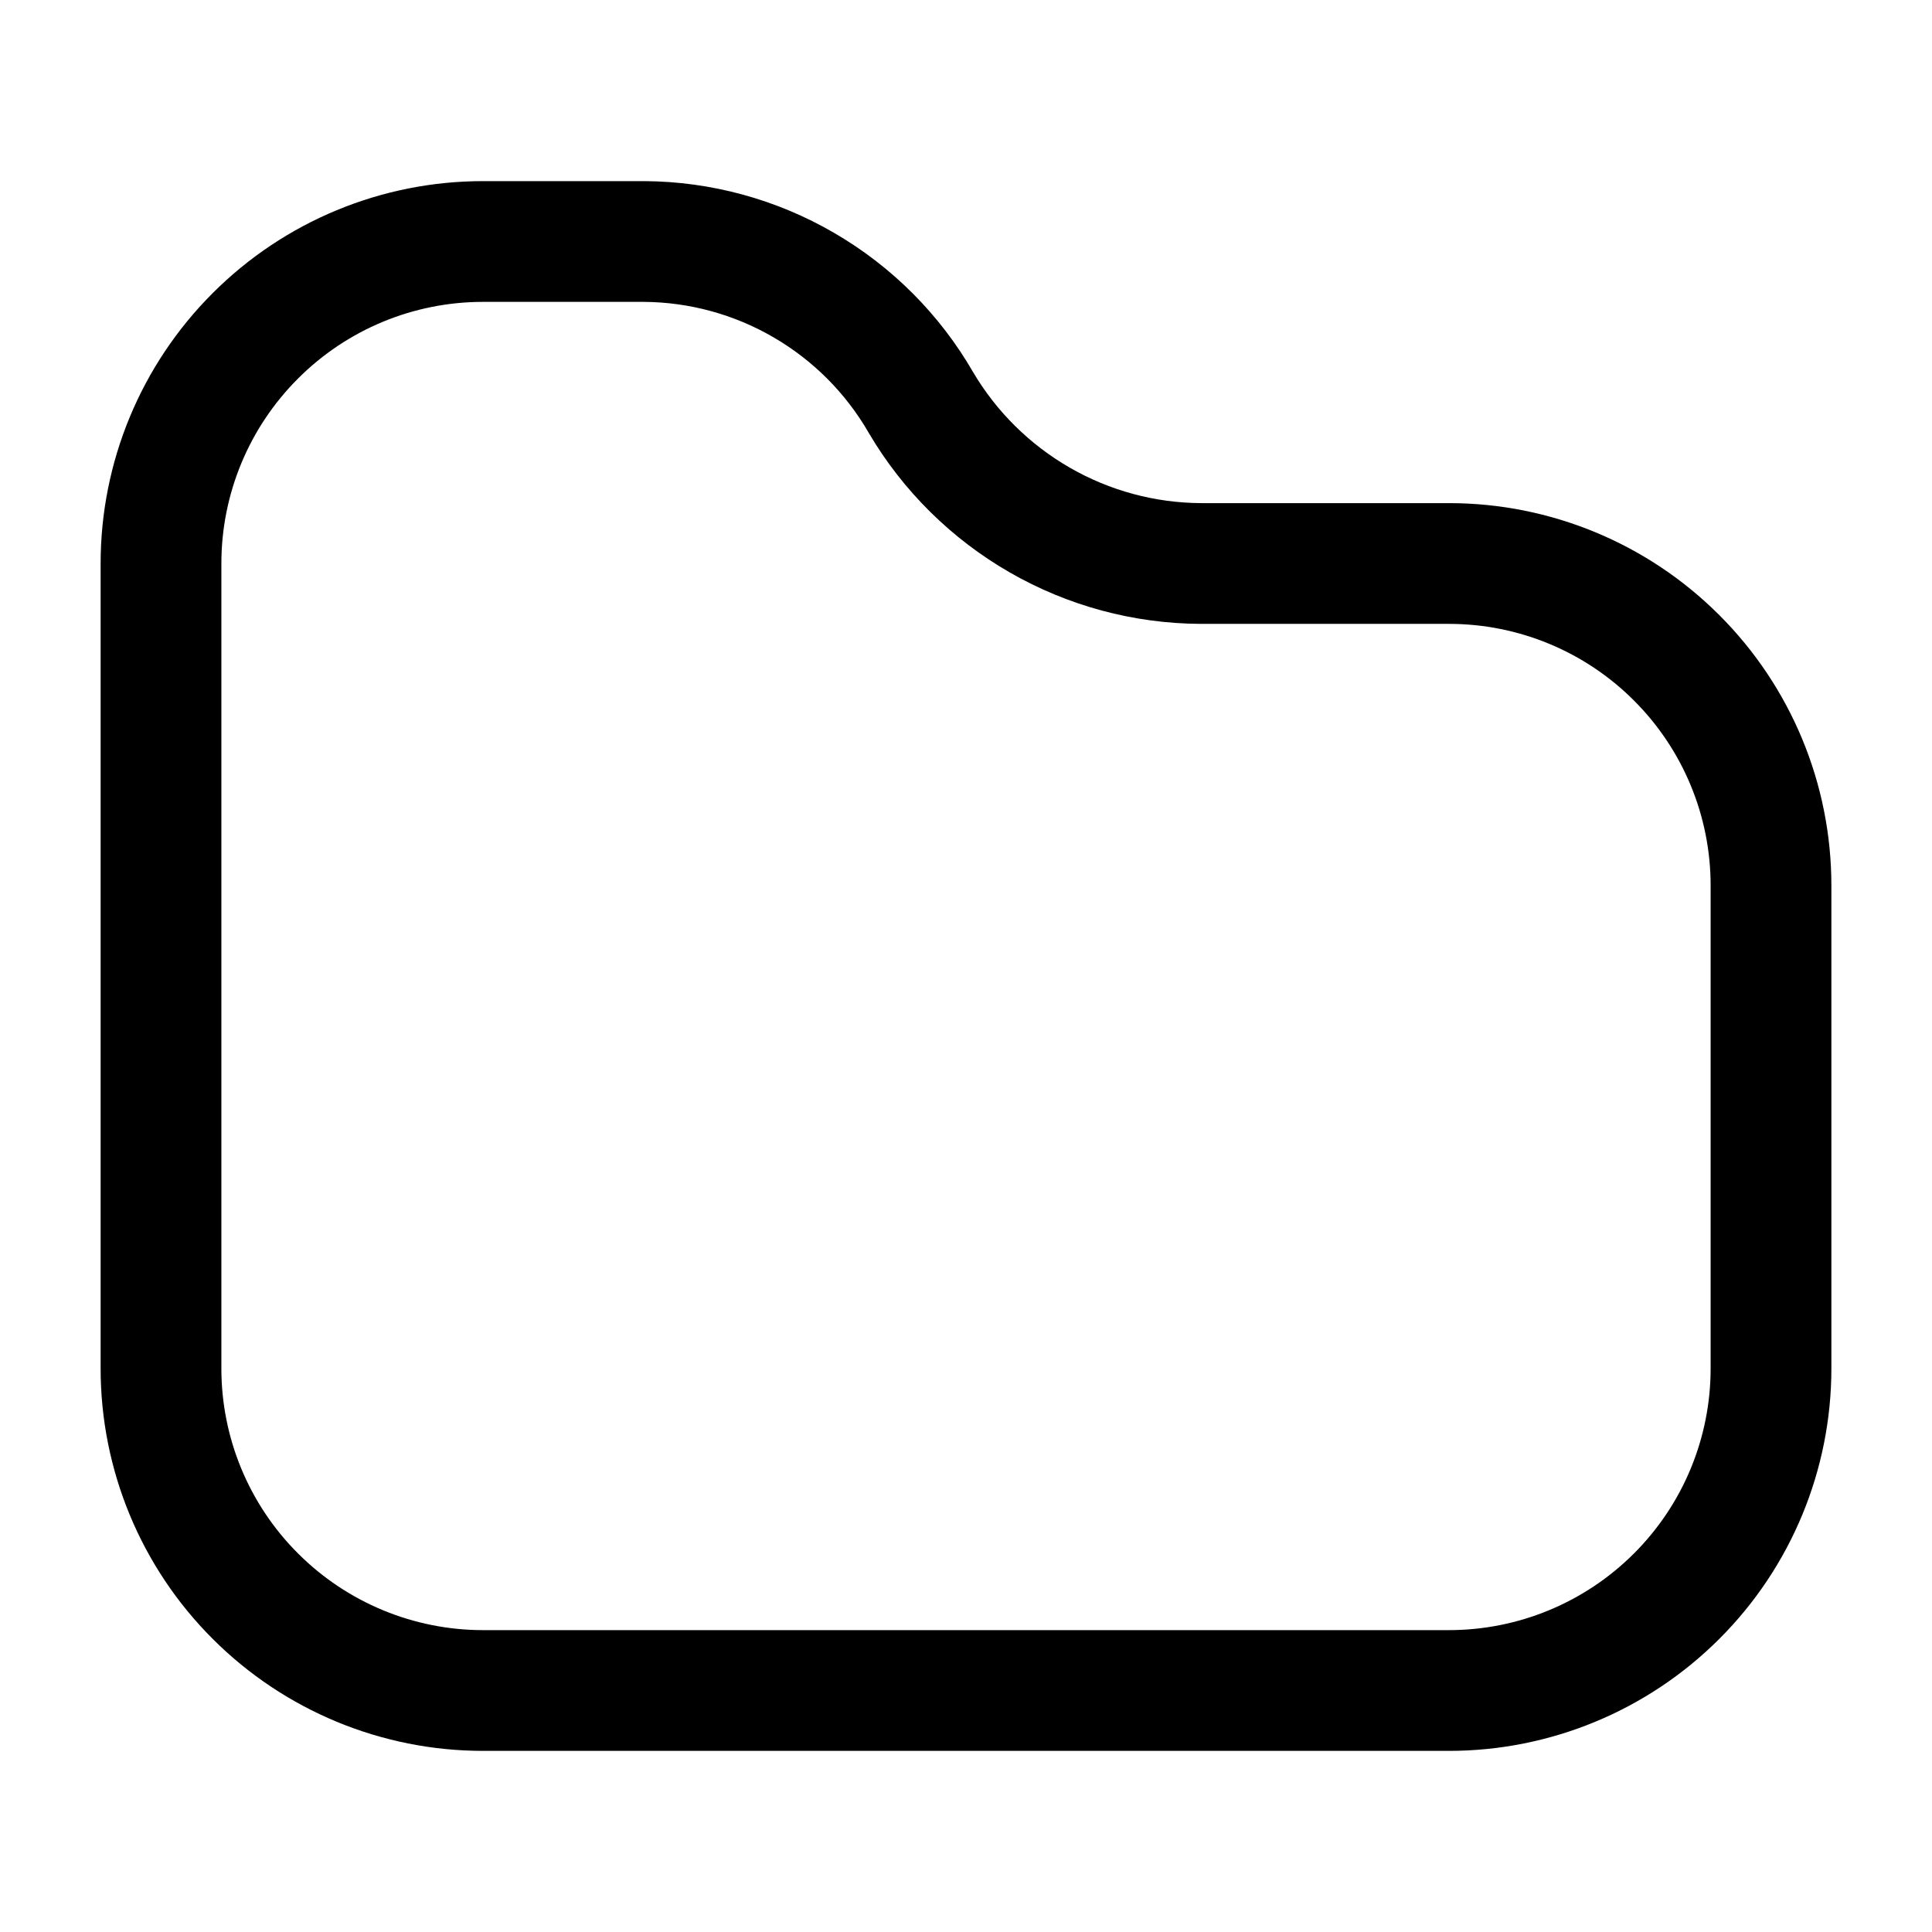
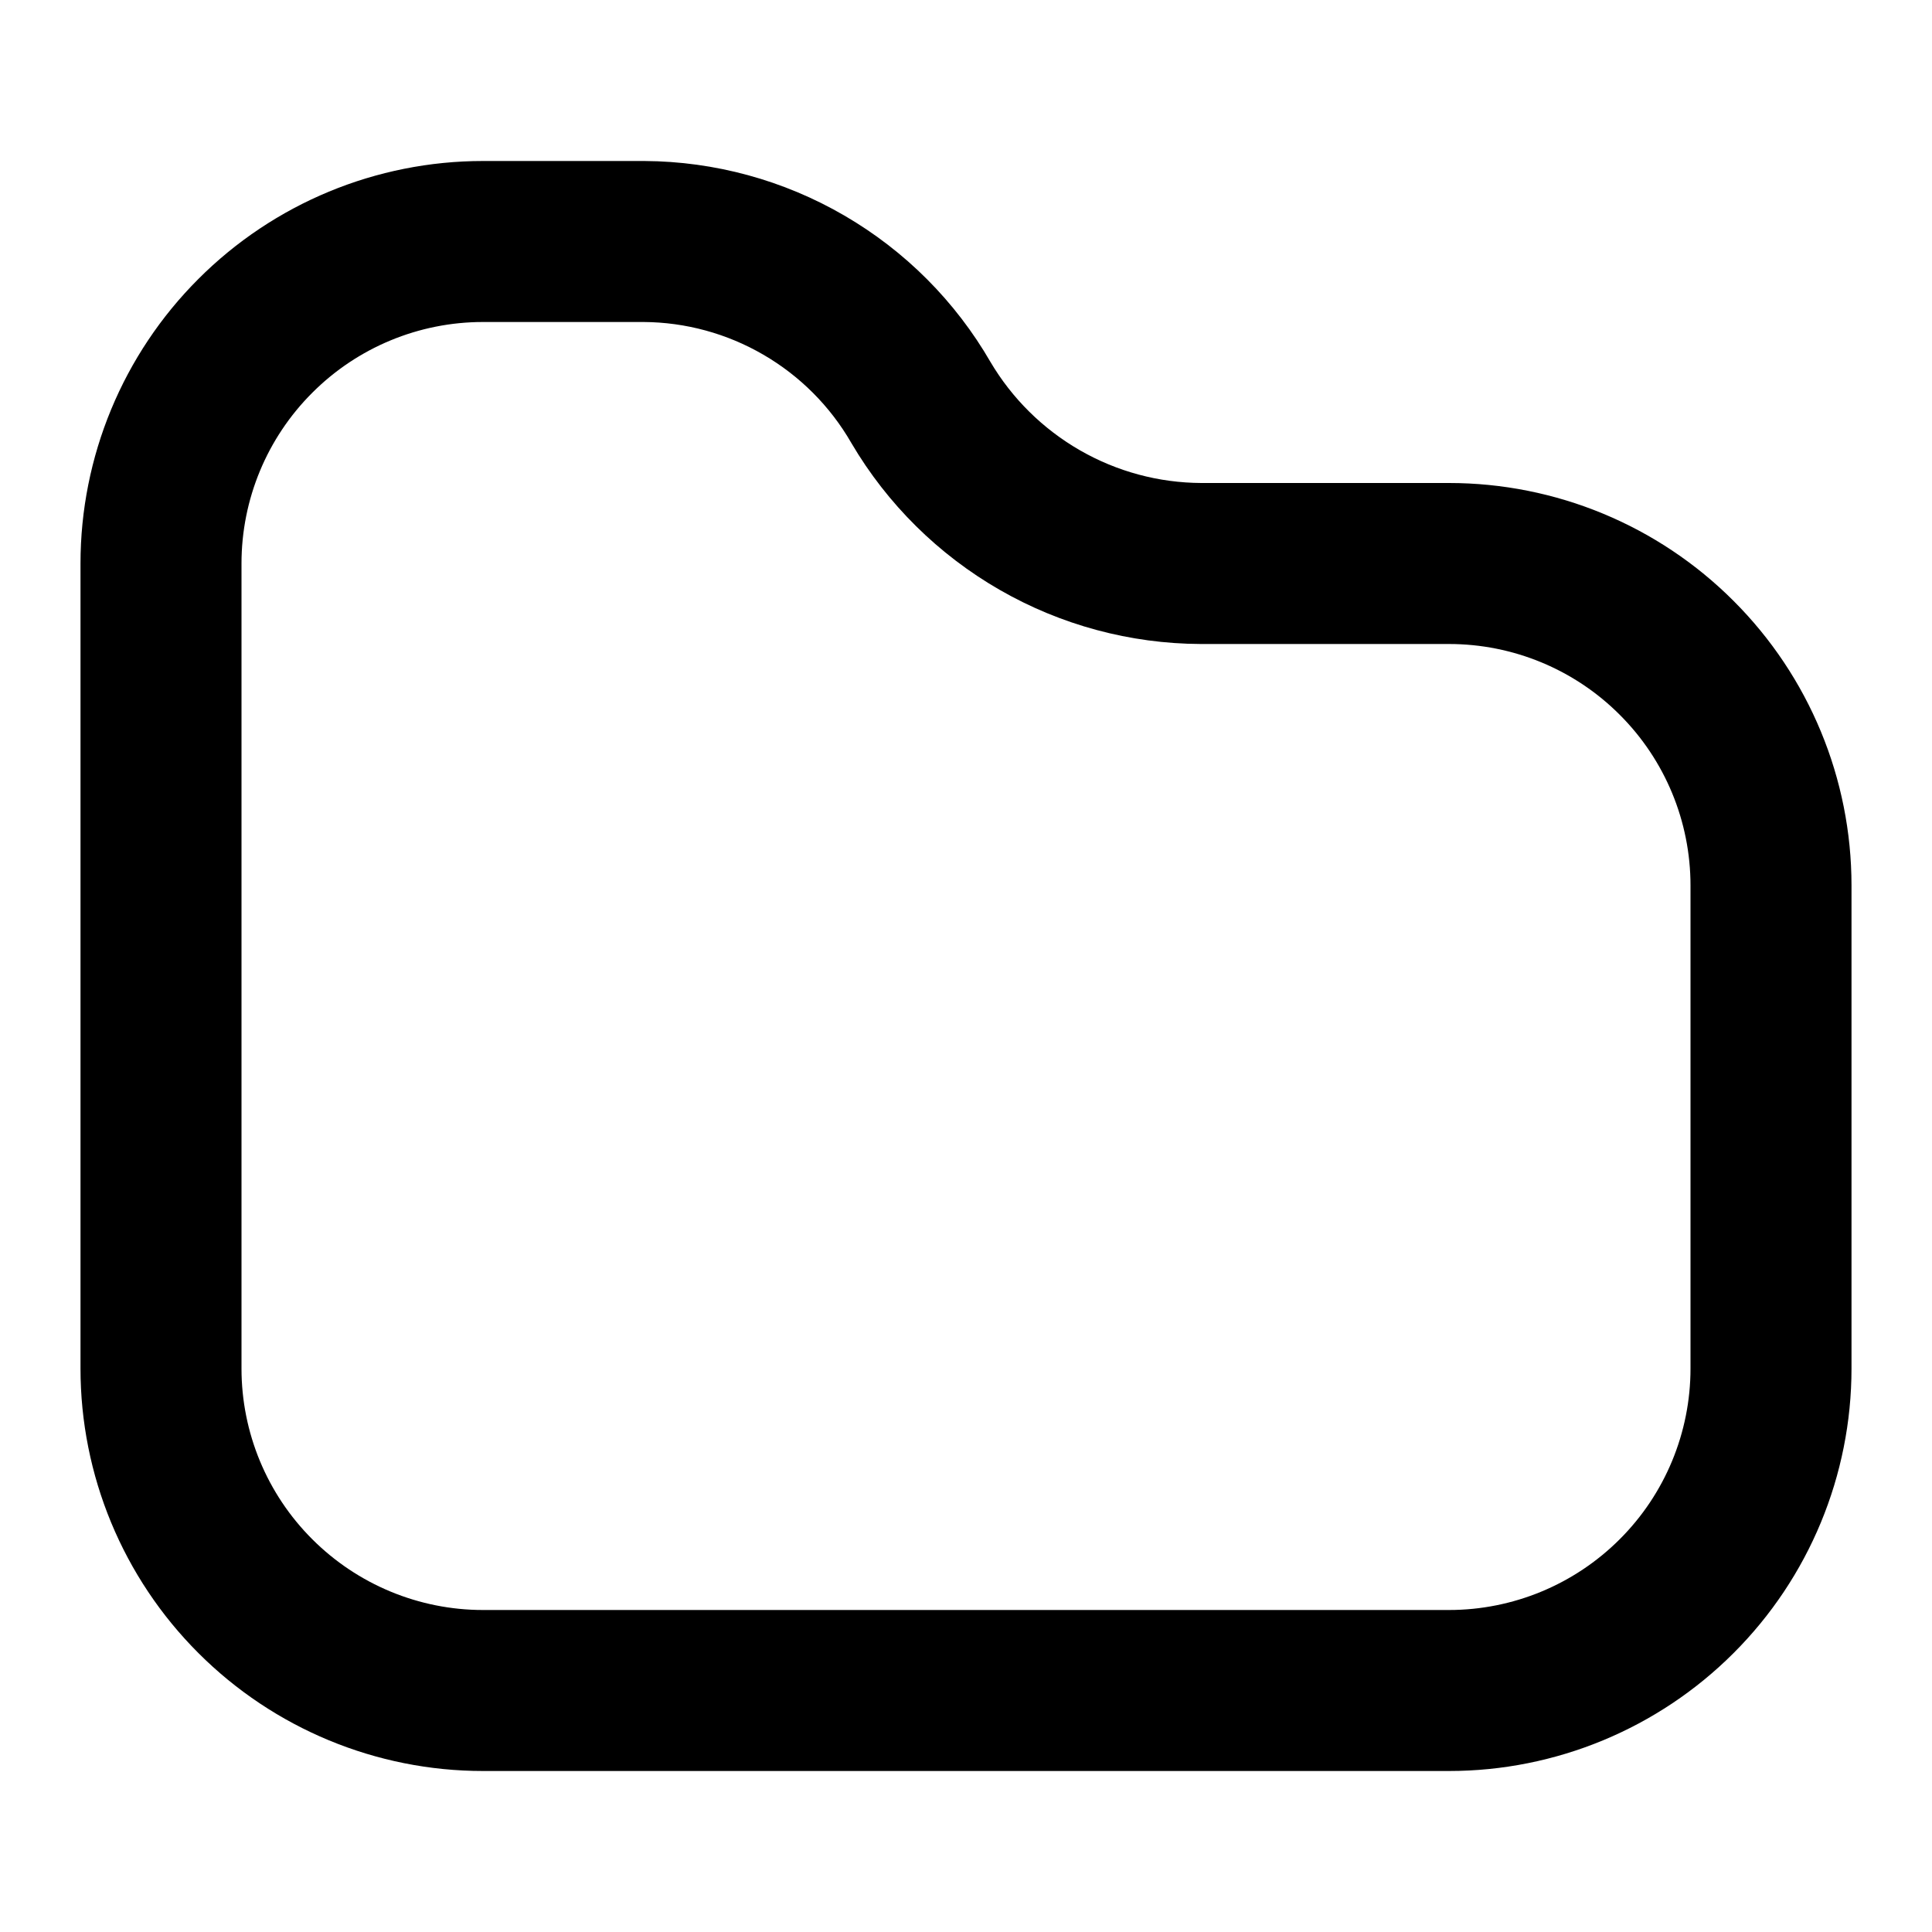
<svg xmlns="http://www.w3.org/2000/svg" width="800px" height="800px" viewBox="0 0 24 24" fill="none">
-   <path d="M6 3H8C8.698 3.004 9.383 3.191 9.986 3.542C10.59 3.893 11.091 4.395 11.44 5C11.797 5.606 12.306 6.109 12.916 6.46C13.526 6.811 14.216 6.997 14.92 7H18C19.061 7 20.078 7.421 20.828 8.172C21.579 8.922 22 9.939 22 11V17C22 18.061 21.579 19.078 20.828 19.828C20.078 20.578 19.061 21 18 21H6C4.939 21 3.922 20.578 3.172 19.828C2.421 19.078 2 18.061 2 17V7C2 5.939 2.421 4.922 3.172 4.172C3.922 3.421 4.939 3 6 3Z" stroke="currentColor" stroke-width="1.5" stroke-linecap="round" stroke-linejoin="round" />
+   <path d="M6 3H8C8.698 3.004 9.383 3.191 9.986 3.542C10.59 3.893 11.091 4.395 11.44 5C11.797 5.606 12.306 6.109 12.916 6.46C13.526 6.811 14.216 6.997 14.92 7H18C19.061 7 20.078 7.421 20.828 8.172C21.579 8.922 22 9.939 22 11V17C22 18.061 21.579 19.078 20.828 19.828C20.078 20.578 19.061 21 18 21H6C4.939 21 3.922 20.578 3.172 19.828C2.421 19.078 2 18.061 2 17V7C2 5.939 2.421 4.922 3.172 4.172C3.922 3.421 4.939 3 6 3Z" stroke="currentColor" stroke-width="2" stroke-linecap="round" stroke-linejoin="round" />
</svg>
